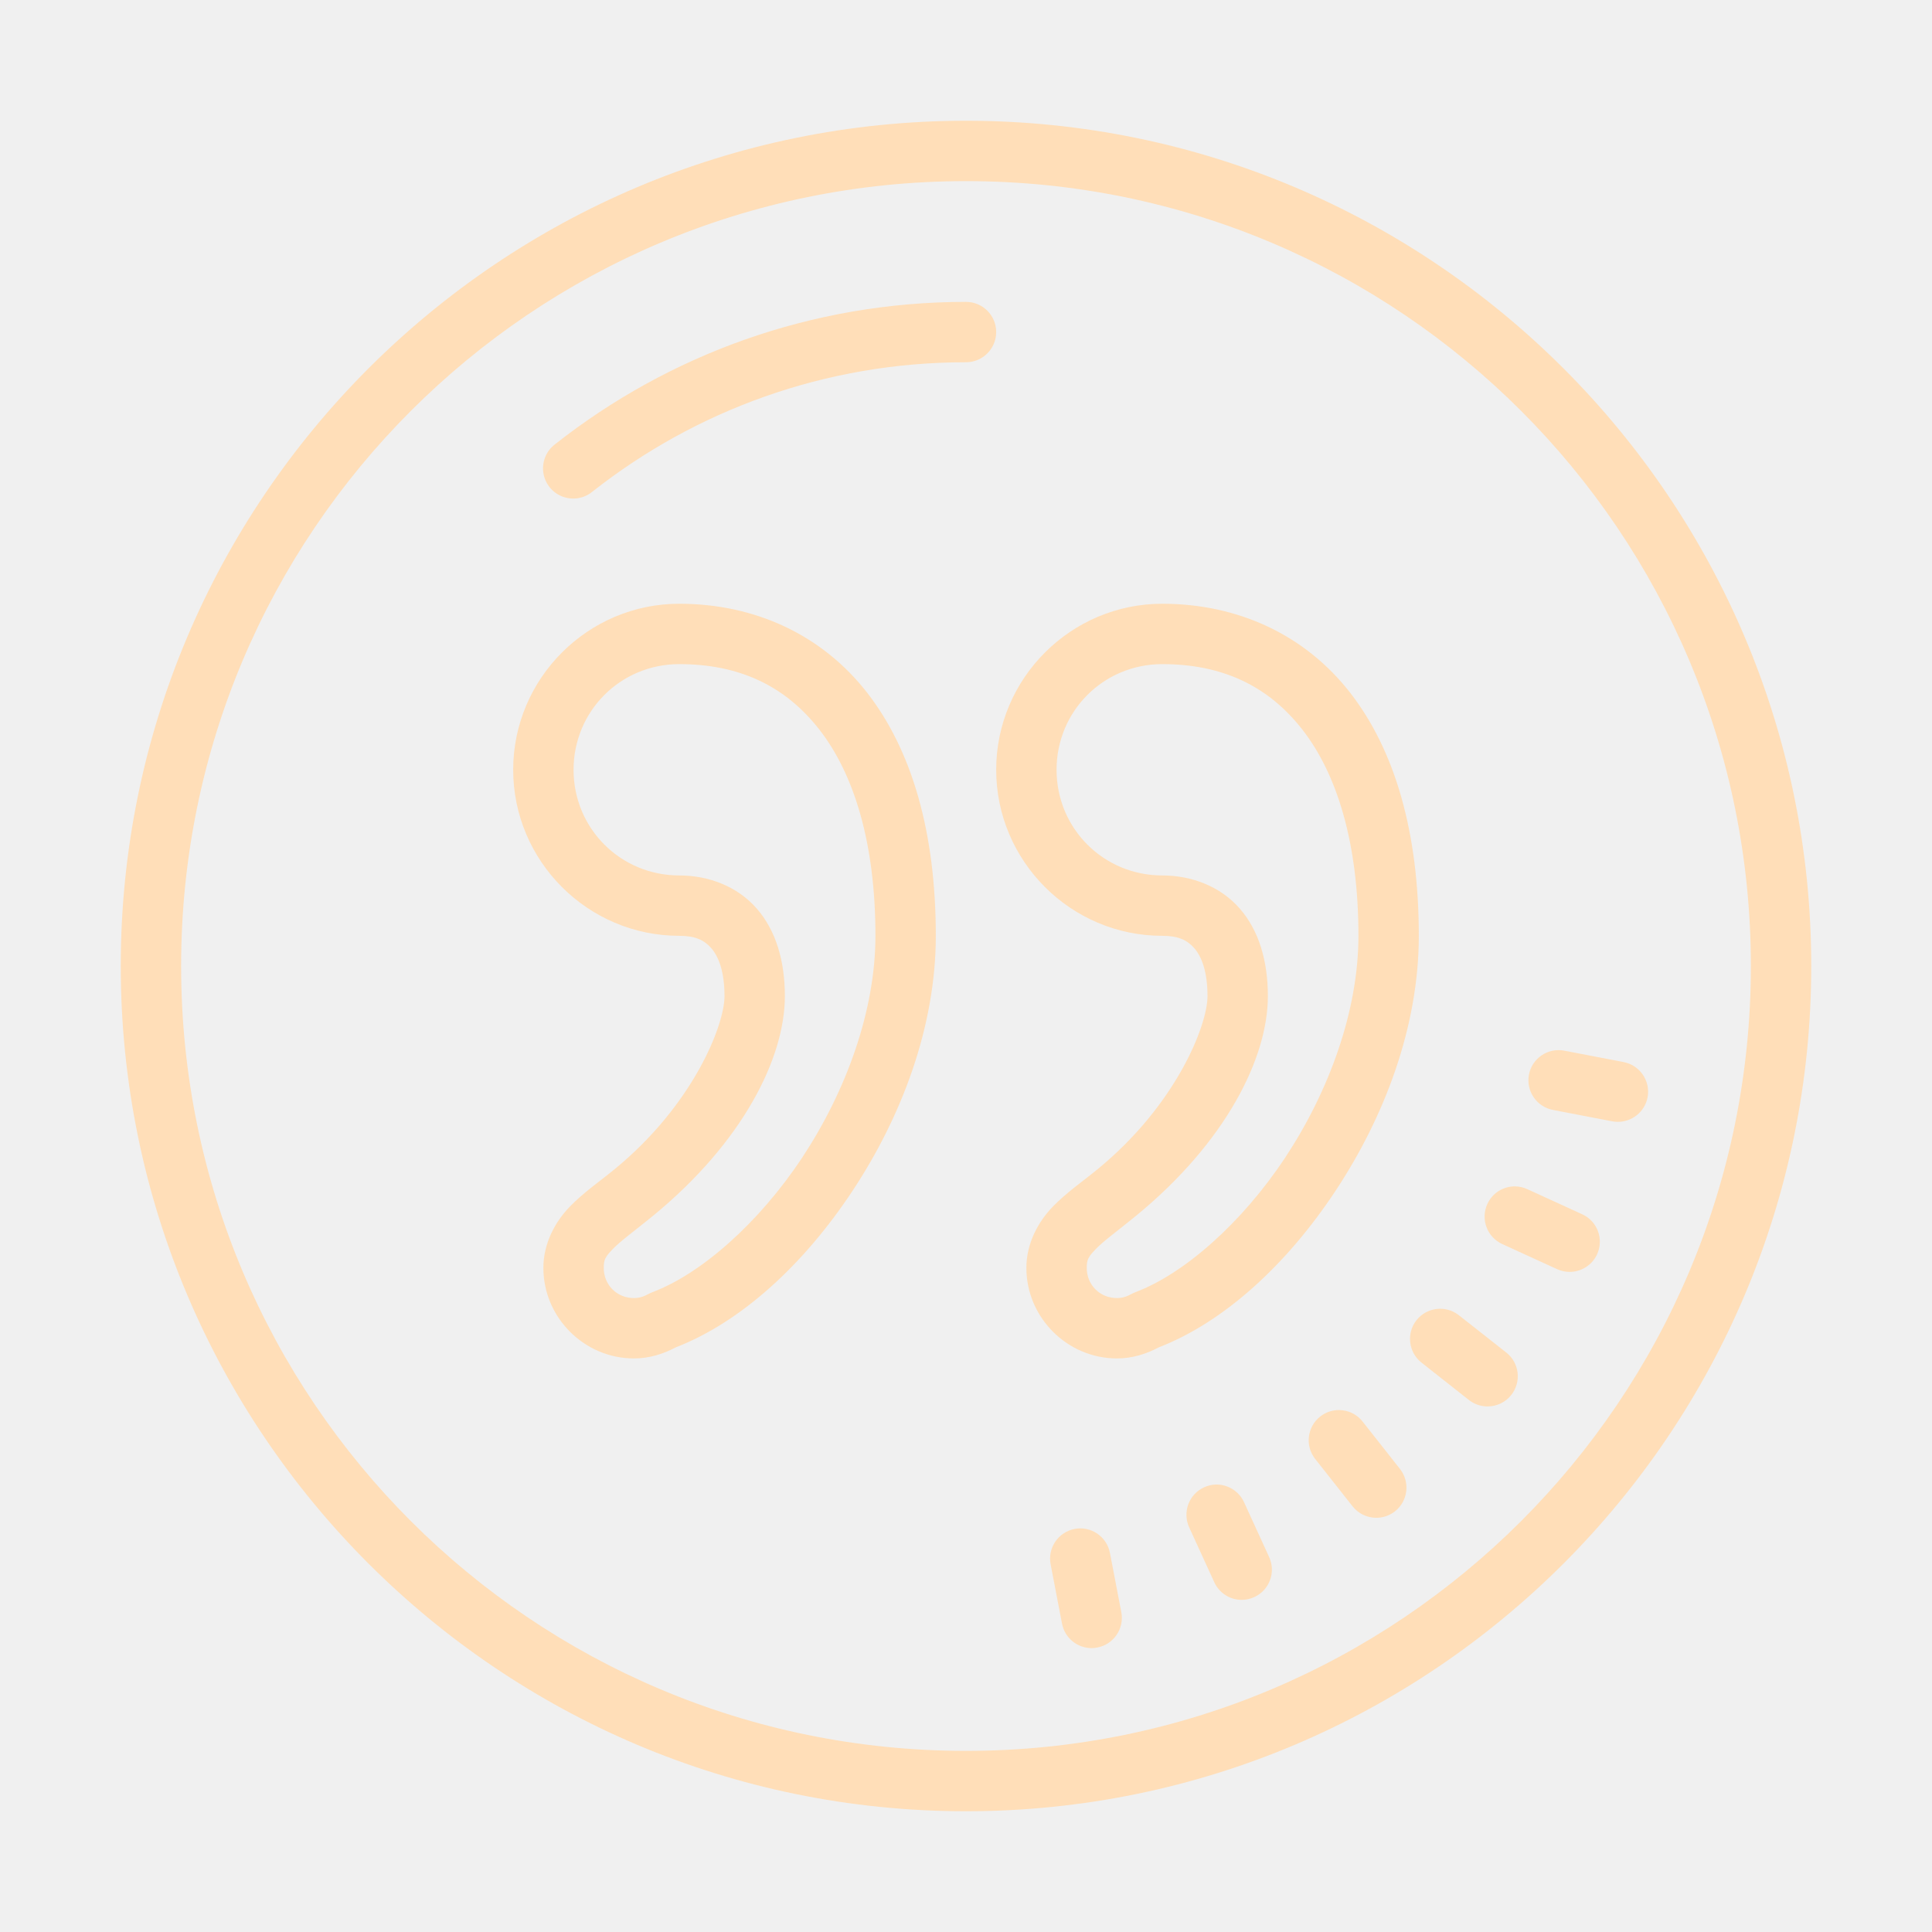
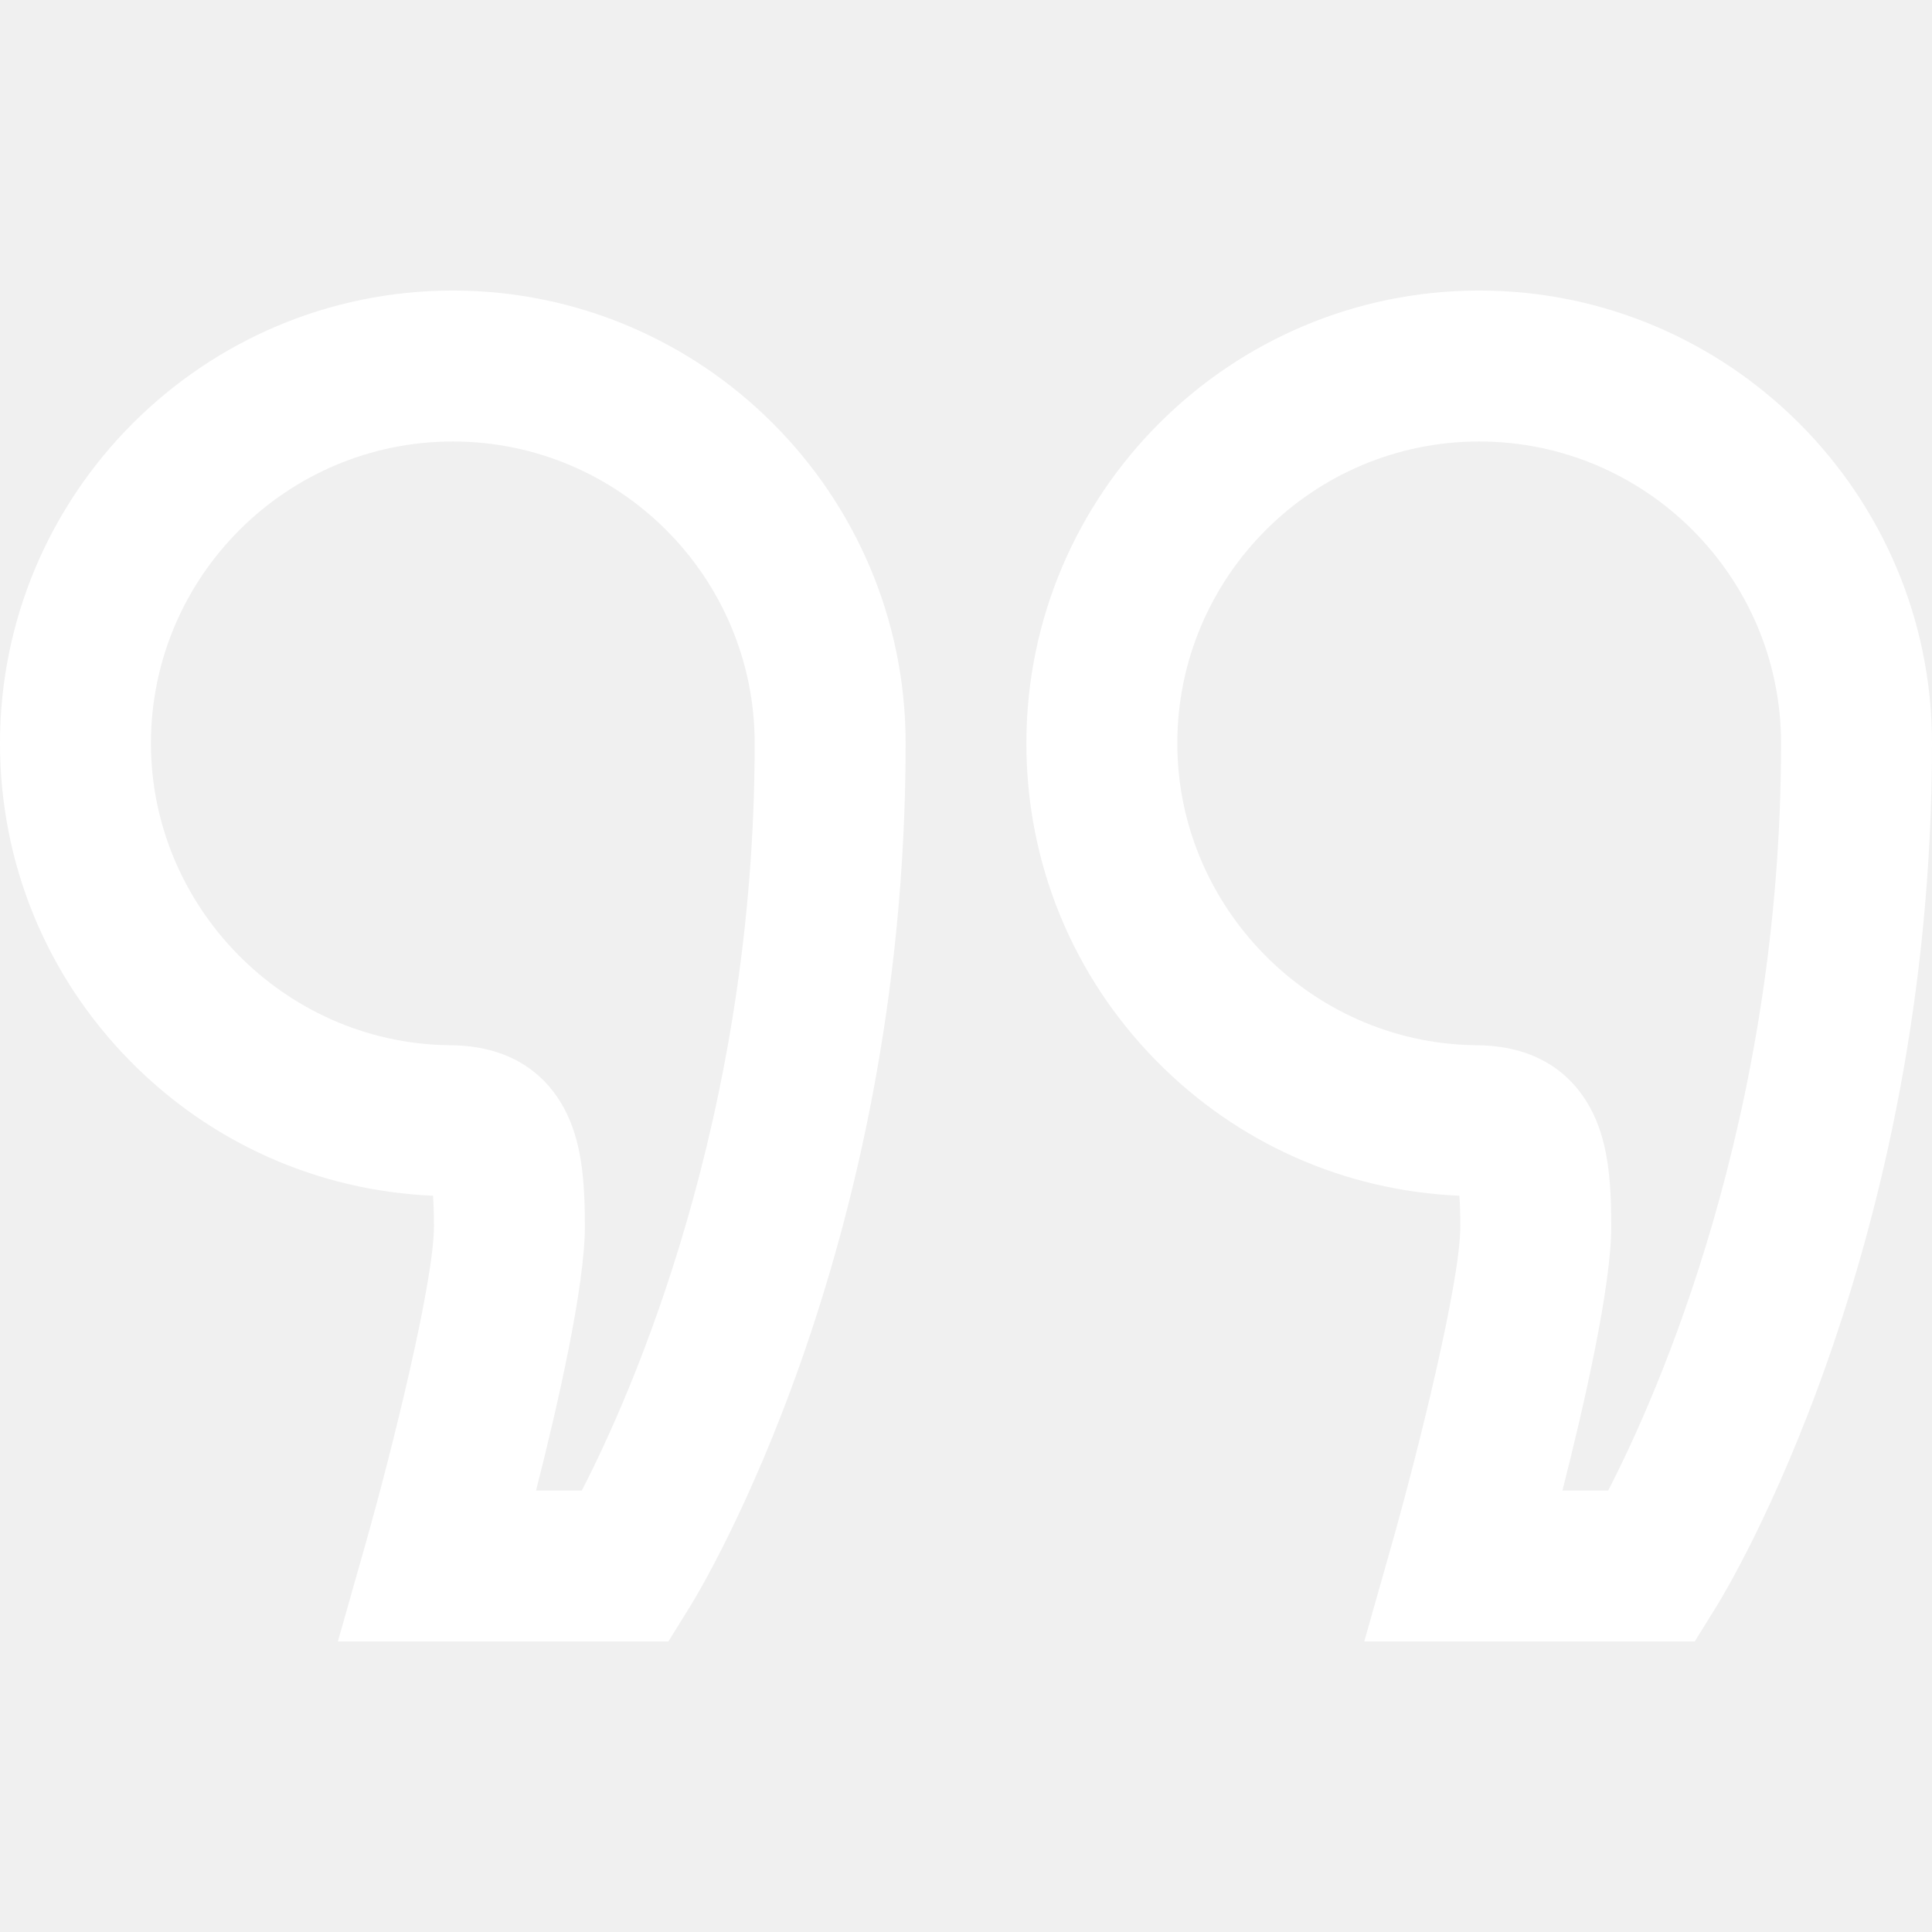
- <svg xmlns="http://www.w3.org/2000/svg" fill="#ffdeb8" viewBox="0 0 64 64" width="64px" height="64px">
-   <path d="M 32 4 C 16.548 4 4 16.548 4 32 C 4 47.452 16.548 60 32 60 C 47.452 60 60 47.452 60 32 C 60 16.548 47.452 4 32 4 z M 32 6 C 46.371 6 58 17.629 58 32 C 58 46.371 46.371 58 32 58 C 17.629 58 6 46.371 6 32 C 6 17.629 17.629 6 32 6 z M 32 10 C 26.866 10 22.133 11.763 18.389 14.715 A 1 1 0 1 0 19.627 16.285 C 23.033 13.601 27.324 12 32 12 A 1 1 0 1 0 32 10 z M 22.5 20 C 19.474 20 17 22.474 17 25.5 C 17 28.526 19.474 31 22.5 31 C 23.028 31 23.325 31.139 23.561 31.408 C 23.796 31.677 24 32.167 24 33 C 24 33.961 22.963 36.597 20.365 38.727 C 19.853 39.147 19.338 39.495 18.871 39.977 C 18.404 40.458 18 41.174 18 42 C 18 43.645 19.355 45 21 45 C 21.519 45 21.99 44.844 22.395 44.629 C 24.567 43.785 26.638 41.873 28.242 39.447 C 29.865 36.993 31 34.007 31 31 C 31 27.596 30.22 24.869 28.727 22.949 C 27.234 21.03 25.009 20 22.5 20 z M 38.5 20 C 35.474 20 33 22.474 33 25.5 C 33 28.526 35.474 31 38.5 31 C 39.028 31 39.325 31.139 39.561 31.408 C 39.796 31.677 40 32.167 40 33 C 40 33.961 38.963 36.597 36.365 38.727 C 35.853 39.147 35.338 39.495 34.871 39.977 C 34.404 40.458 34 41.174 34 42 C 34 43.645 35.355 45 37 45 C 37.519 45 37.99 44.844 38.395 44.629 C 40.567 43.785 42.638 41.873 44.242 39.447 C 45.865 36.993 47 34.007 47 31 C 47 27.596 46.22 24.869 44.727 22.949 C 43.234 21.03 41.009 20 38.5 20 z M 22.5 22 C 24.491 22 26.016 22.72 27.148 24.176 C 28.28 25.631 29 27.904 29 31 C 29 33.493 28.018 36.162 26.574 38.346 C 25.13 40.529 23.21 42.203 21.617 42.803 A 1 1 0 0 0 21.482 42.865 C 21.32 42.956 21.166 43 21 43 C 20.435 43 20 42.565 20 42 C 20 41.721 20.049 41.635 20.309 41.367 C 20.568 41.099 21.053 40.75 21.635 40.273 C 24.613 37.831 26 35.039 26 33 C 26 31.833 25.704 30.823 25.064 30.092 C 24.425 29.361 23.472 29 22.5 29 C 20.556 29 19 27.444 19 25.5 C 19 23.556 20.556 22 22.5 22 z M 38.5 22 C 40.491 22 42.016 22.72 43.148 24.176 C 44.28 25.631 45 27.904 45 31 C 45 33.493 44.018 36.162 42.574 38.346 C 41.13 40.529 39.21 42.203 37.617 42.803 A 1 1 0 0 0 37.482 42.865 C 37.32 42.956 37.166 43 37 43 C 36.435 43 36 42.565 36 42 C 36 41.721 36.049 41.635 36.309 41.367 C 36.568 41.099 37.053 40.75 37.635 40.273 C 40.613 37.831 42 35.039 42 33 C 42 31.833 41.704 30.823 41.064 30.092 C 40.425 29.361 39.472 29 38.5 29 C 36.556 29 35 27.444 35 25.5 C 35 23.556 36.556 22 38.5 22 z M 51.82 34.805 C 51.276 34.7 50.752 35.056 50.648 35.598 C 50.545 36.14 50.901 36.664 51.443 36.768 L 53.406 37.145 C 53.469 37.157 53.533 37.162 53.596 37.162 C 54.066 37.162 54.485 36.83 54.578 36.352 C 54.681 35.81 54.325 35.286 53.783 35.182 L 51.82 34.805 z M 50.207 39.301 C 49.817 39.289 49.441 39.509 49.27 39.885 C 49.04 40.387 49.262 40.982 49.764 41.211 L 51.582 42.043 C 51.717 42.105 51.857 42.133 51.996 42.133 C 52.376 42.133 52.738 41.916 52.906 41.549 C 53.136 41.047 52.916 40.454 52.414 40.225 L 50.596 39.393 C 50.469 39.334 50.337 39.305 50.207 39.301 z M 47.59 43.361 C 47.336 43.392 47.093 43.518 46.922 43.734 C 46.581 44.168 46.656 44.797 47.09 45.139 L 48.66 46.377 C 48.843 46.521 49.061 46.59 49.277 46.59 C 49.573 46.59 49.866 46.459 50.064 46.209 C 50.405 45.775 50.332 45.147 49.898 44.805 L 48.326 43.568 C 48.109 43.397 47.844 43.331 47.59 43.361 z M 44.473 46.717 C 44.219 46.686 43.952 46.752 43.734 46.924 C 43.3 47.265 43.225 47.894 43.566 48.328 L 44.805 49.898 C 45.003 50.148 45.296 50.279 45.592 50.279 C 45.808 50.279 46.025 50.21 46.209 50.066 C 46.643 49.725 46.718 49.096 46.377 48.662 L 45.139 47.092 C 44.968 46.875 44.727 46.747 44.473 46.717 z M 40.271 49.178 C 40.142 49.182 40.011 49.211 39.885 49.27 C 39.383 49.499 39.164 50.094 39.393 50.596 L 40.225 52.414 C 40.393 52.781 40.755 52.998 41.135 52.998 C 41.273 52.998 41.414 52.968 41.549 52.906 C 42.051 52.677 42.272 52.084 42.043 51.582 L 41.211 49.764 C 41.039 49.388 40.661 49.166 40.271 49.178 z M 35.598 50.648 C 35.056 50.752 34.699 51.276 34.803 51.818 L 35.18 53.783 C 35.271 54.262 35.69 54.596 36.16 54.596 C 36.223 54.596 36.288 54.589 36.352 54.576 C 36.894 54.472 37.249 53.948 37.145 53.406 L 36.768 51.441 C 36.663 50.899 36.138 50.543 35.598 50.648 z" />
+ <svg xmlns="http://www.w3.org/2000/svg" version="1.1" width="512" height="512" x="0" y="0" viewBox="0 0 512 512" style="enable-background:new 0 0 512 512" xml:space="preserve">
+   <g>
+     <g>
+       <g>
+         <path d="M120,77C53.832,77,0,130.832,0,197c0,31.641,12.208,61.497,34.374,84.069c21.458,21.851,49.904,34.501,80.375,35.812    c0.144,1.904,0.251,4.528,0.251,8.119c0,14.712-11.188,59.665-18.241,84.544L89.542,435h87.584l5.867-9.453    C185.32,421.797,240,332.148,240,197C240,130.832,186.168,77,120,77z M154.189,395h-12.13C147.806,372.416,155,340.959,155,325    c0-12.664-0.94-22.838-5.531-31.33c-4.089-7.564-12.641-16.573-30.183-16.669l-0.873-0.022C75.176,276.141,40,240.263,40,197    c0-44.112,35.888-80,80-80s80,35.888,80,80C200,296.32,167.164,369.834,154.189,395z" fill="#fff" data-original="#000000" style="" />
+       </g>
+     </g>
+     <g>
+       <g>
+         <path d="M392,77c-66.168,0-120,53.832-120,120c0,31.641,12.208,61.497,34.374,84.069c21.458,21.851,49.904,34.501,80.375,35.812    c0.144,1.904,0.251,4.528,0.251,8.119c0,14.712-11.188,59.665-18.241,84.544L361.542,435h87.584l5.867-9.453    C457.32,421.797,512,332.148,512,197C512,130.832,458.168,77,392,77z M426.189,395h-12.13C419.806,372.416,427,340.959,427,325    c0-12.664-0.94-22.838-5.531-31.33c-4.089-7.564-12.641-16.573-30.183-16.669l-0.873-0.022C347.176,276.141,312,240.263,312,197    c0-44.112,35.888-80,80-80s80,35.888,80,80C472,296.32,439.164,369.834,426.189,395z" fill="#fff" data-original="#000000" style="" />
+       </g>
+     </g>
+     <g>
+ </g>
+     <g>
+ </g>
+     <g>
+ </g>
+     <g>
+ </g>
+     <g>
+ </g>
+     <g>
+ </g>
+     <g>
+ </g>
+     <g>
+ </g>
+     <g>
+ </g>
+     <g>
+ </g>
+     <g>
+ </g>
+     <g>
+ </g>
+     <g>
+ </g>
+     <g>
+ </g>
+     <g>
+ </g>
+   </g>
</svg>
